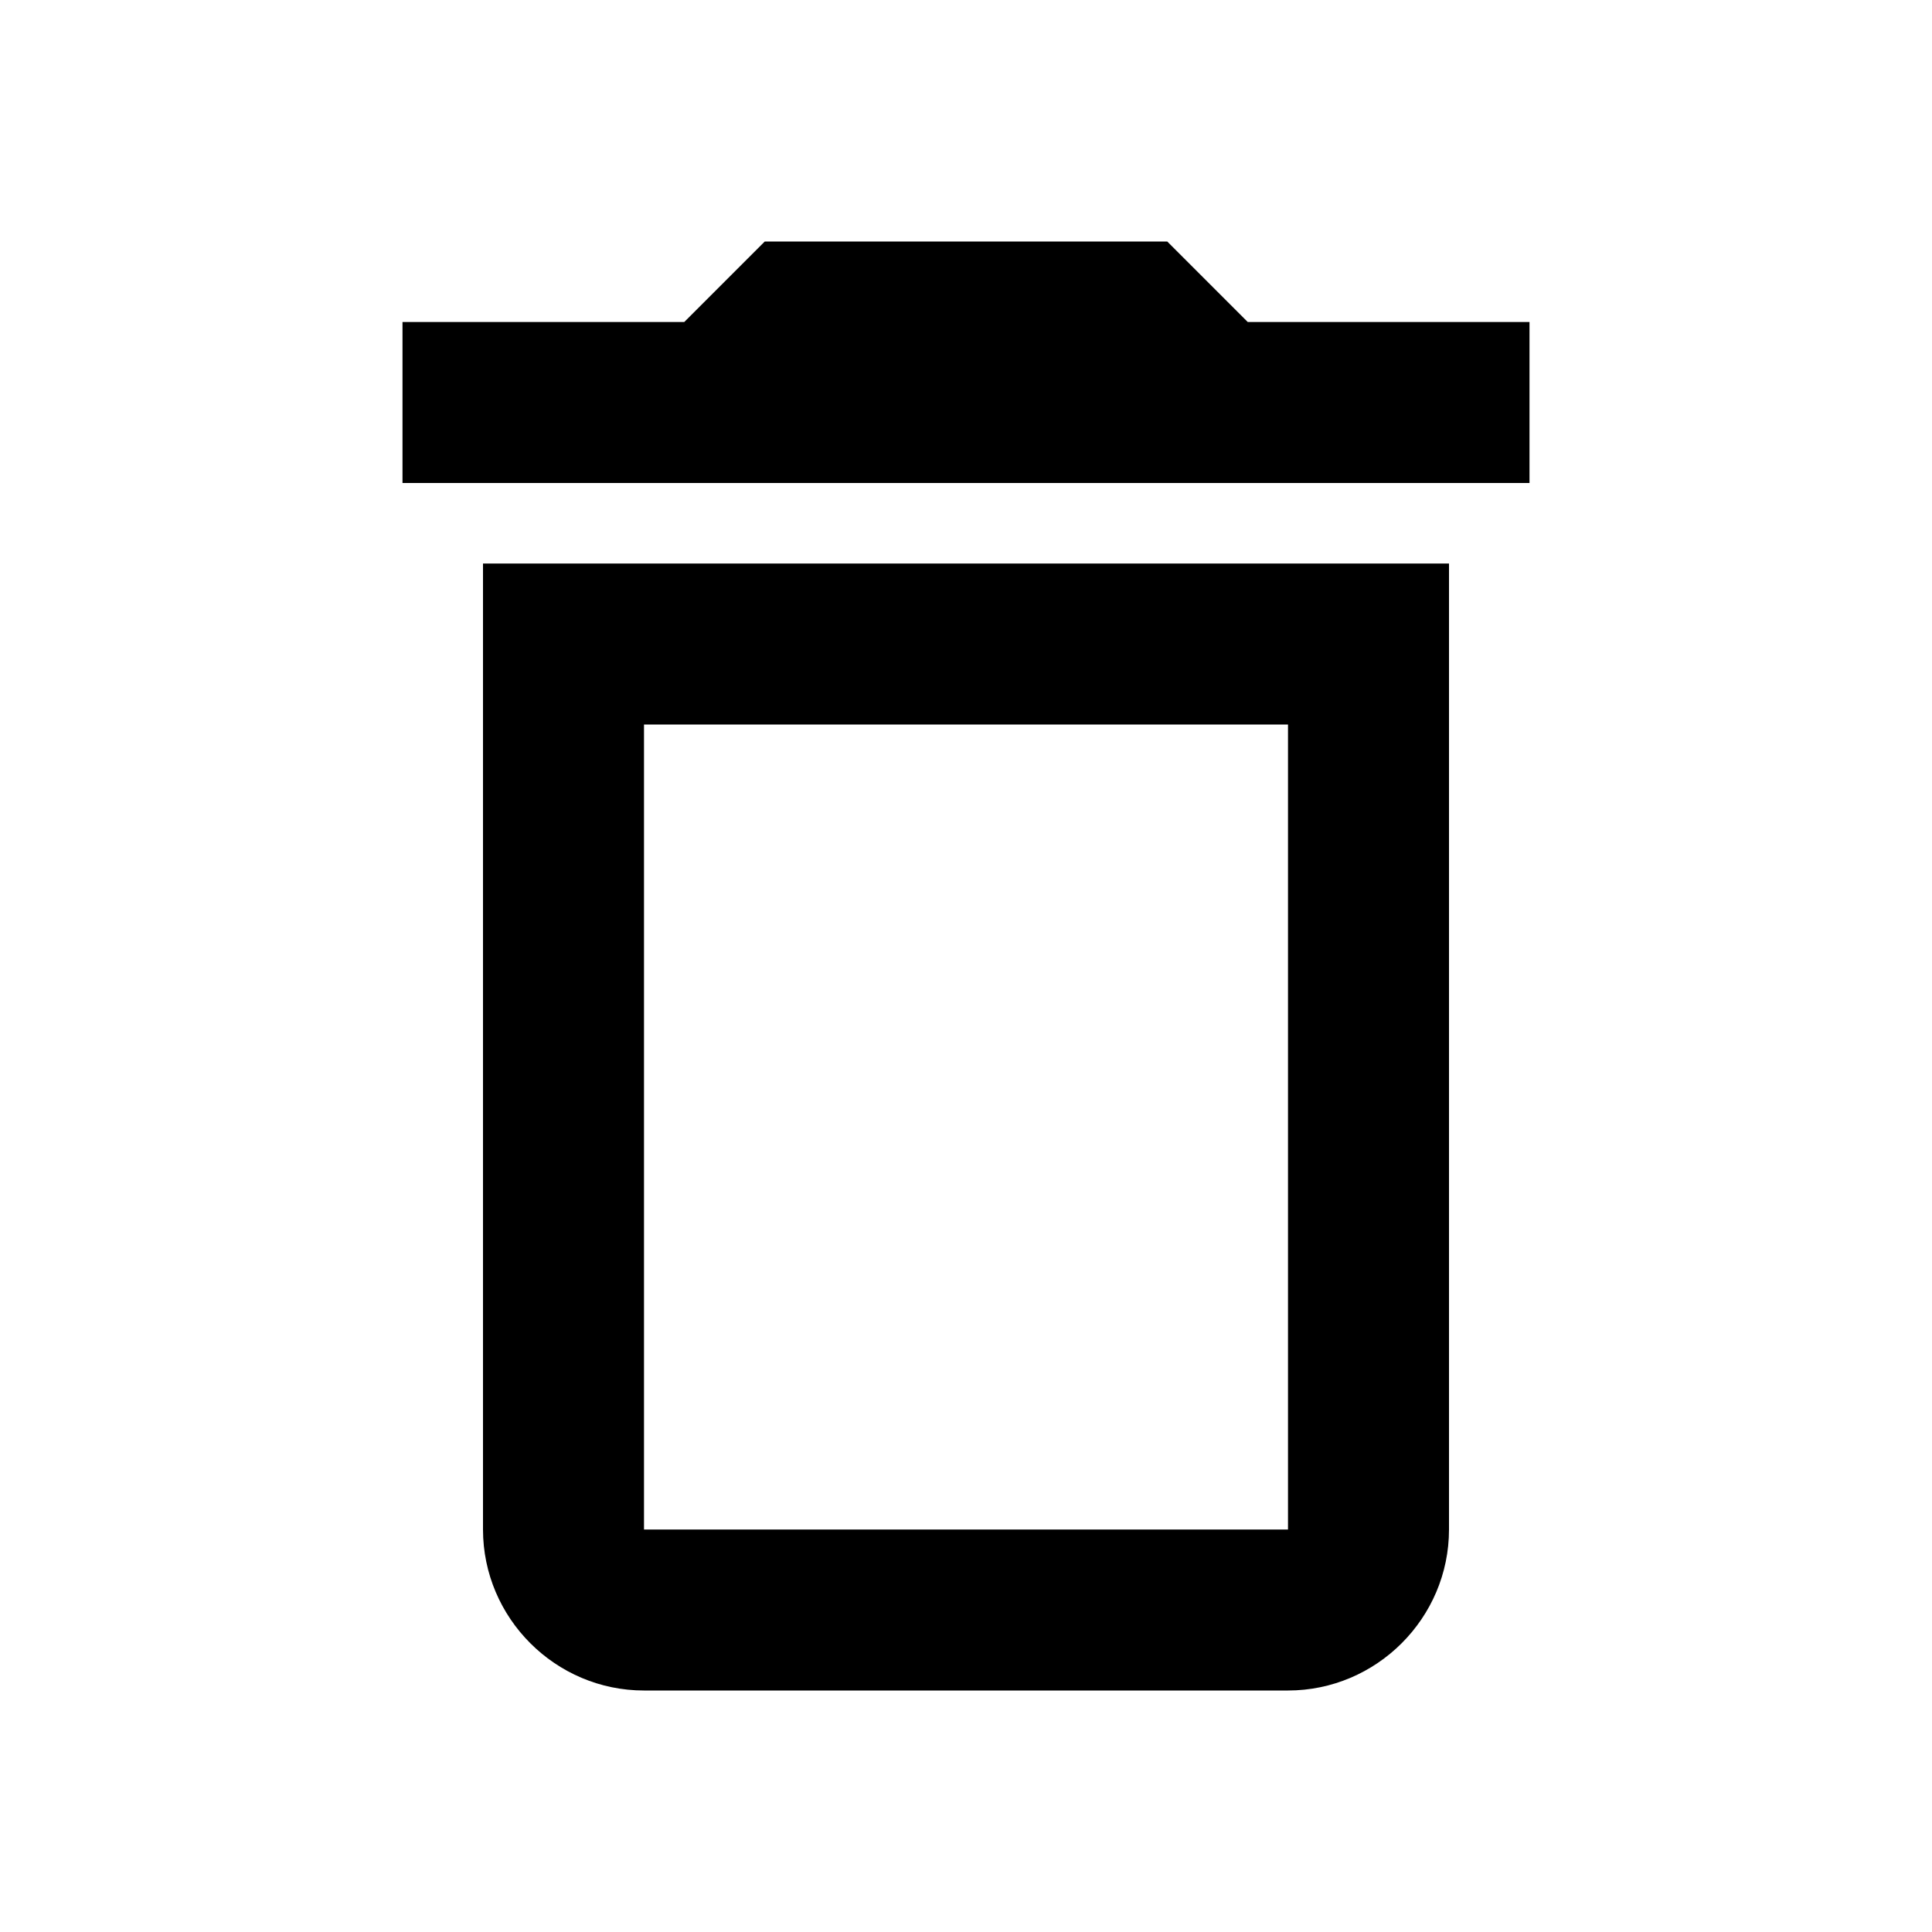
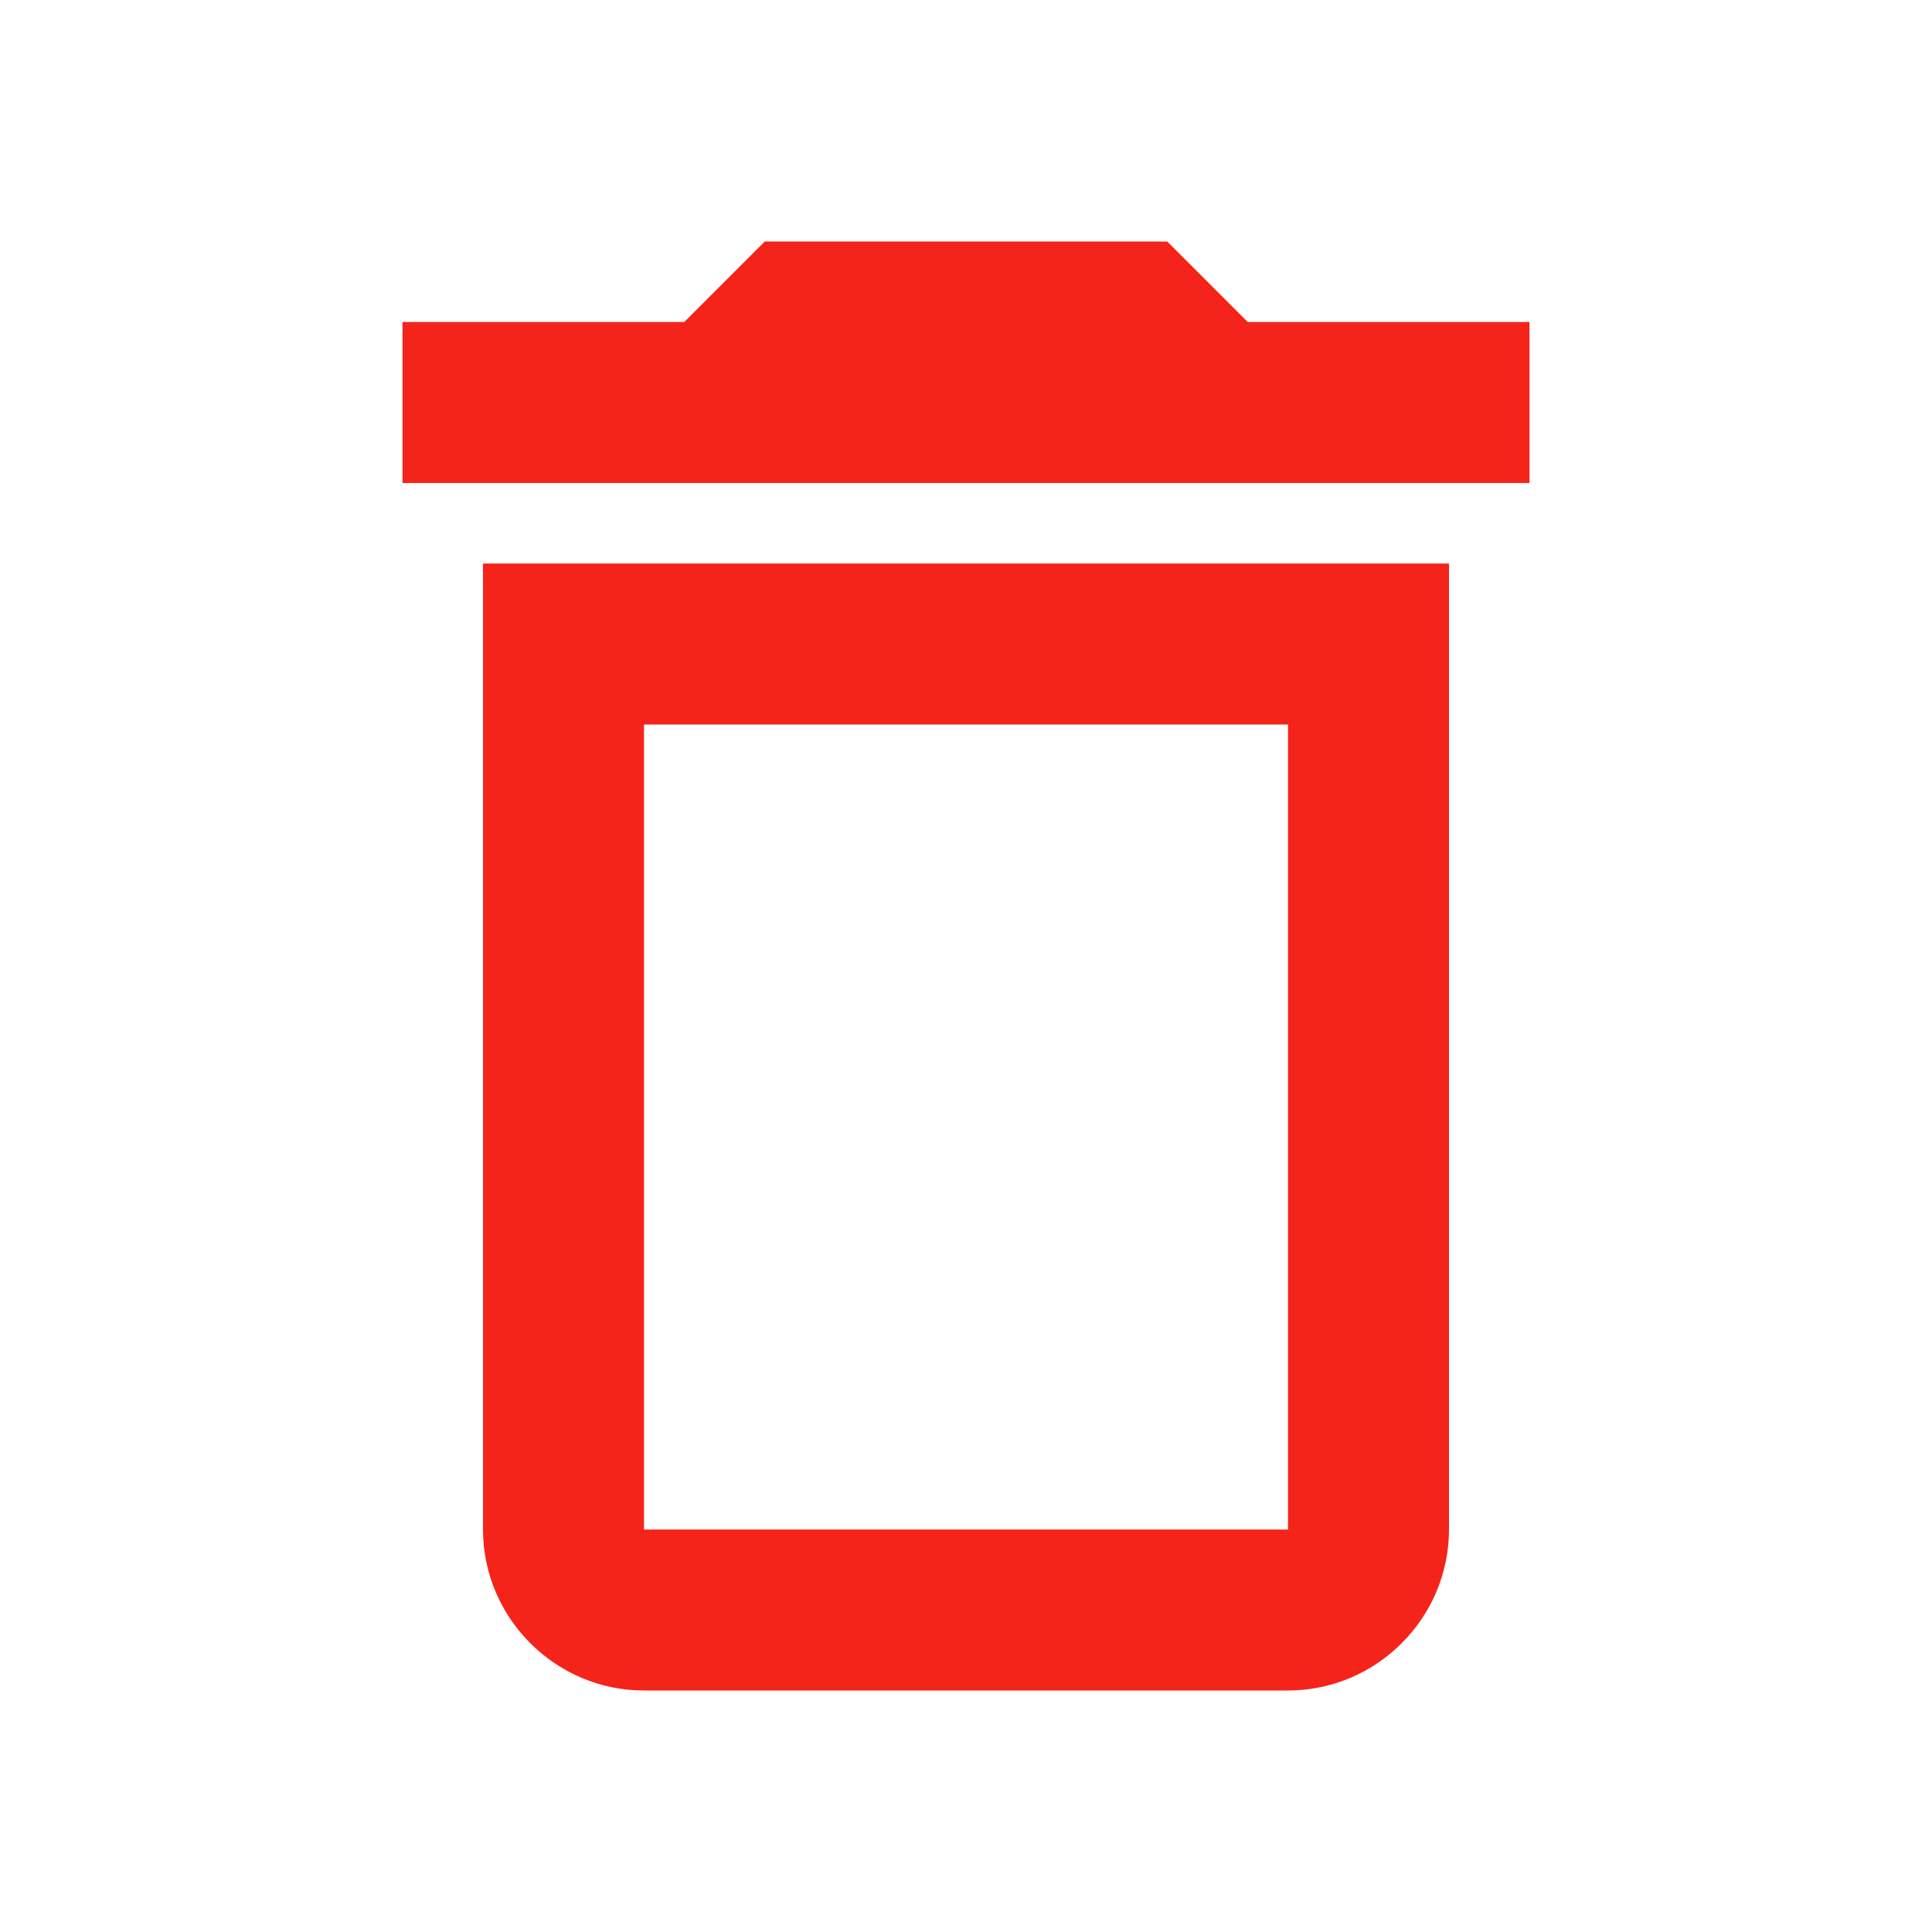
- <svg xmlns="http://www.w3.org/2000/svg" height="24" viewBox="0 0 24 24" width="24">
-   <path d="M0 0h24v24H0V0z" fill="none" />
-   <path d="M6 19c0 1.1.9 2 2 2h8c1.1 0 2-.9 2-2V7H6v12zM8 9h8v10H8V9zm7.5-5l-1-1h-5l-1 1H5v2h14V4z" />
+ <svg xmlns="http://www.w3.org/2000/svg" version="1.1" id="Vrstva_1" x="0px" y="0px" viewBox="0 0 24 24" style="enable-background:new 0 0 24 24;" xml:space="preserve">
+   <style type="text/css">
+ 	.st0{fill:none;}
+ 	.st1{fill:#F5241B;}
+ </style>
+   <path class="st0" d="M0,0h24v24H0V0z" />
+   <path class="st1" d="M6,19c0,1.1,0.9,2,2,2h8c1.1,0,2-0.9,2-2V7H6V19z M8,9h8v10H8V9z M15.5,4l-1-1h-5l-1,1H5v2h14V4H15.5z" />
</svg>
